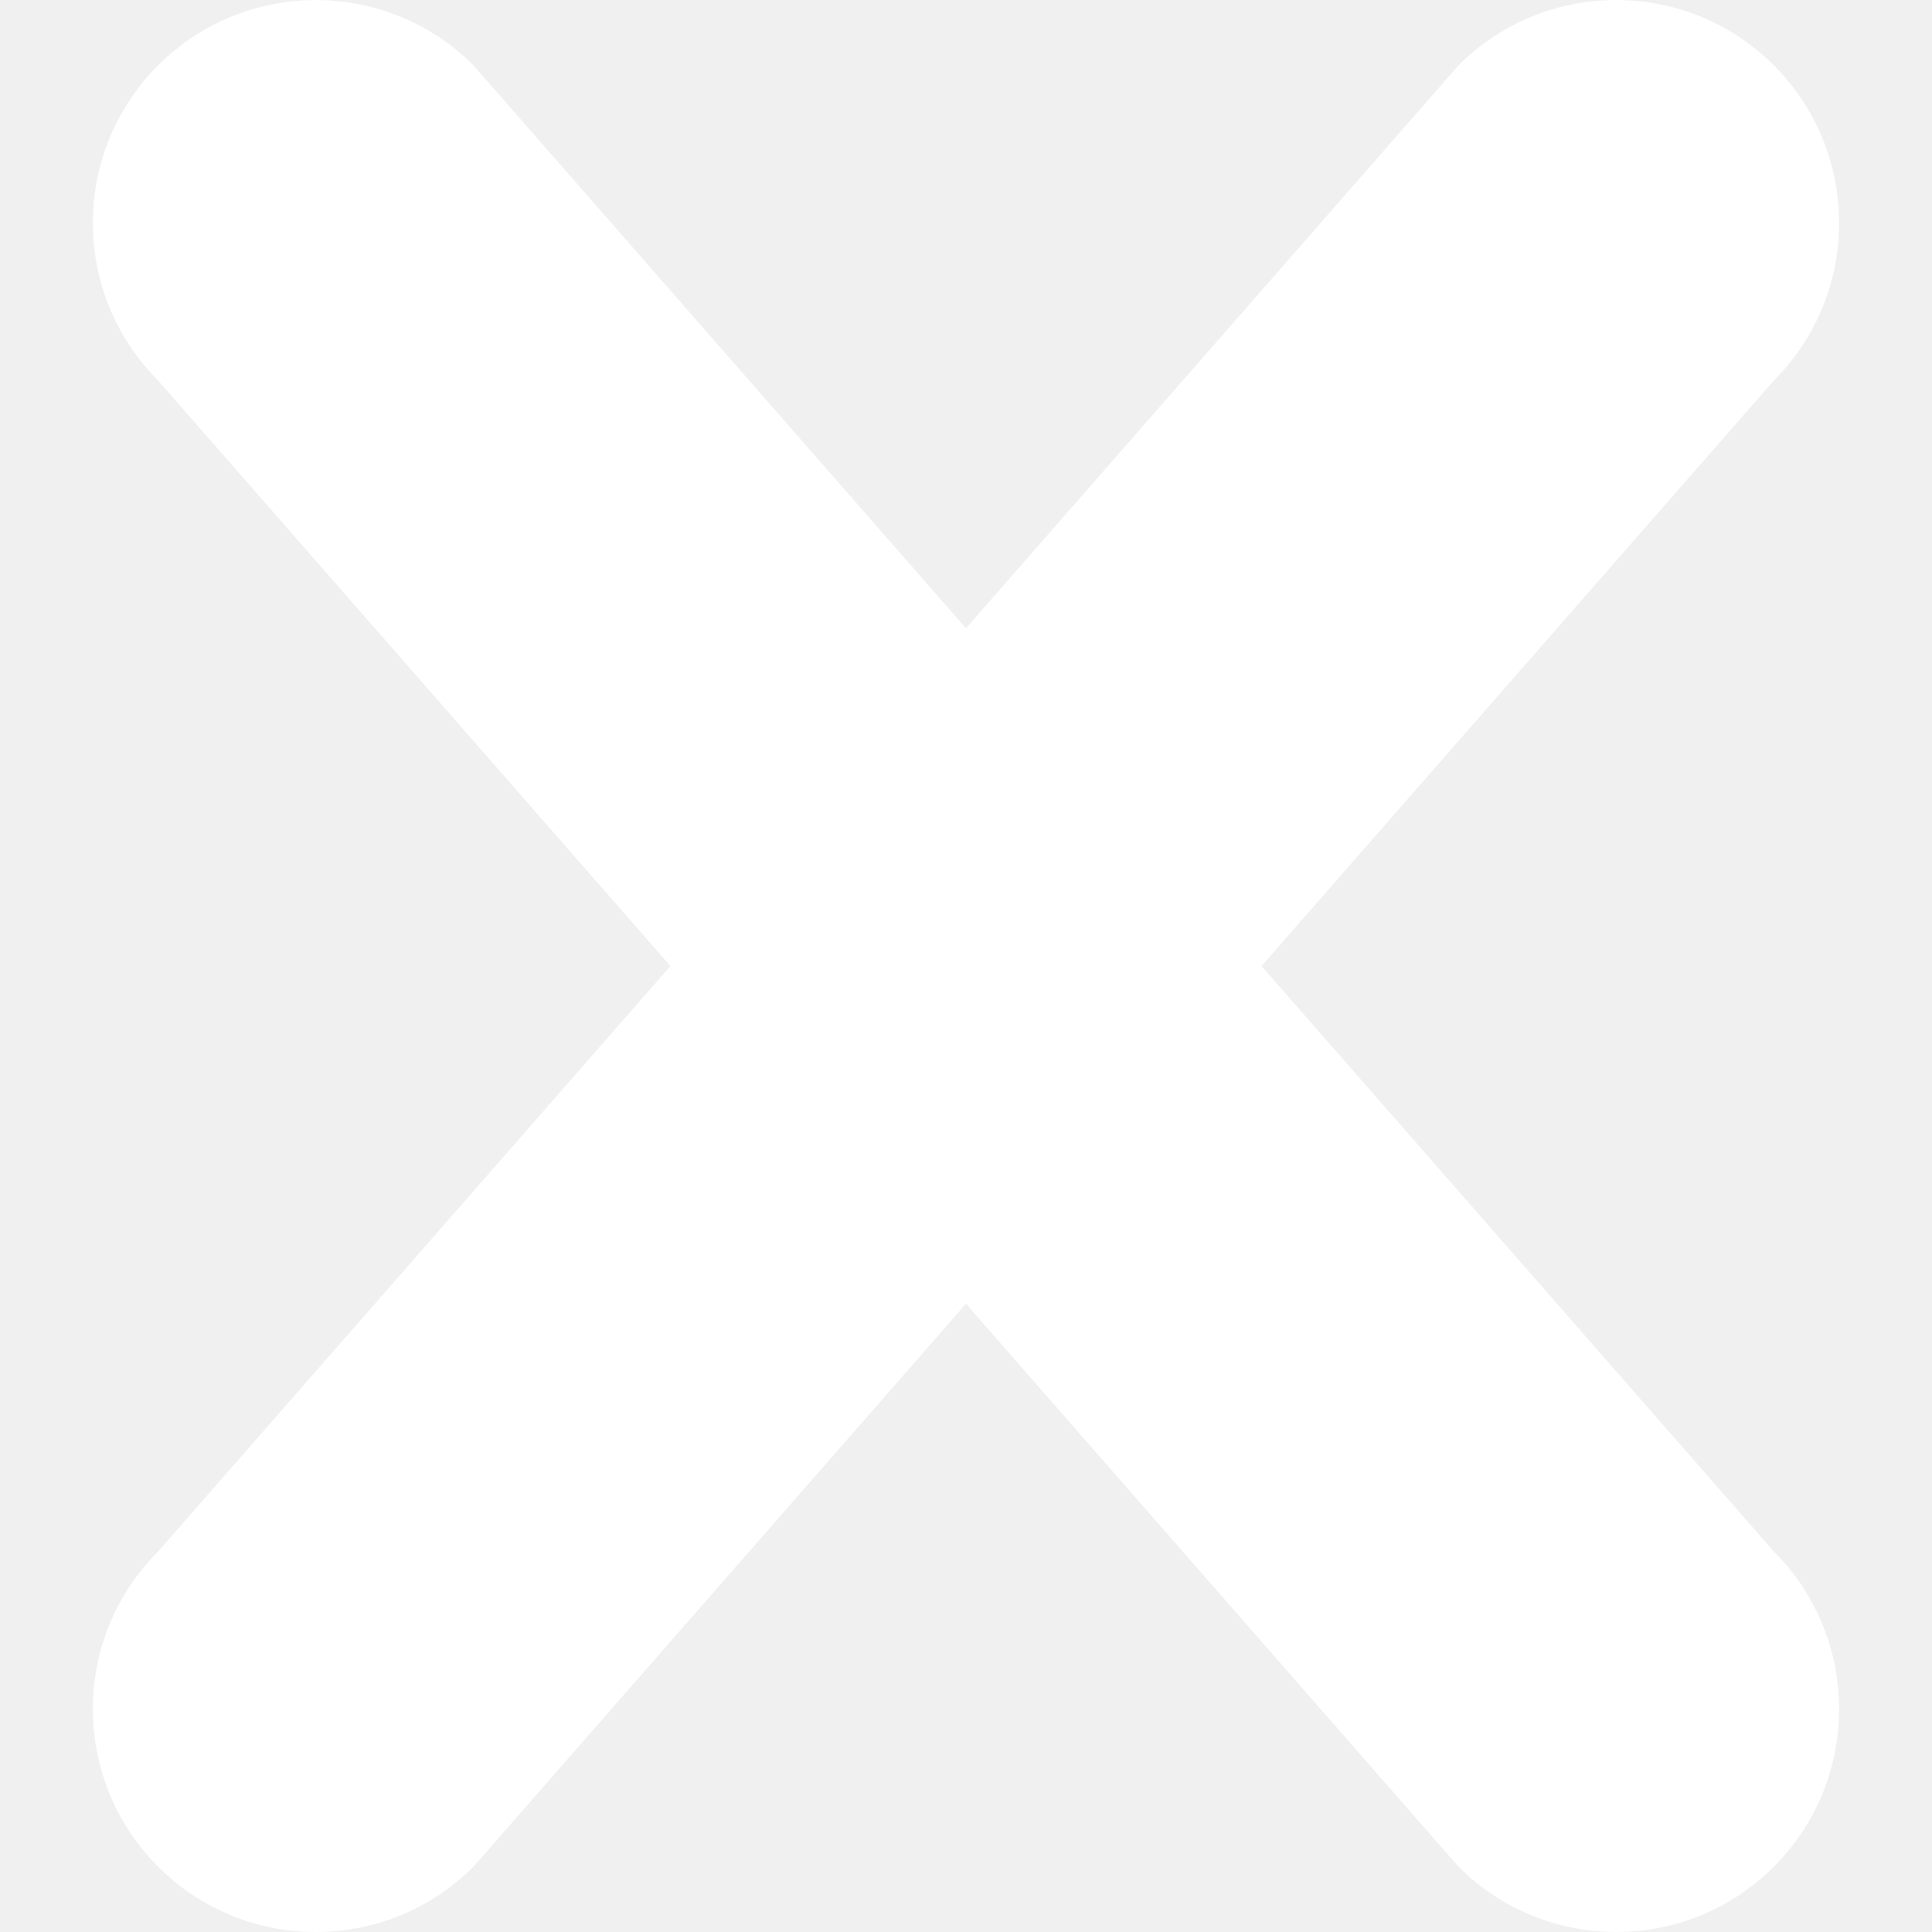
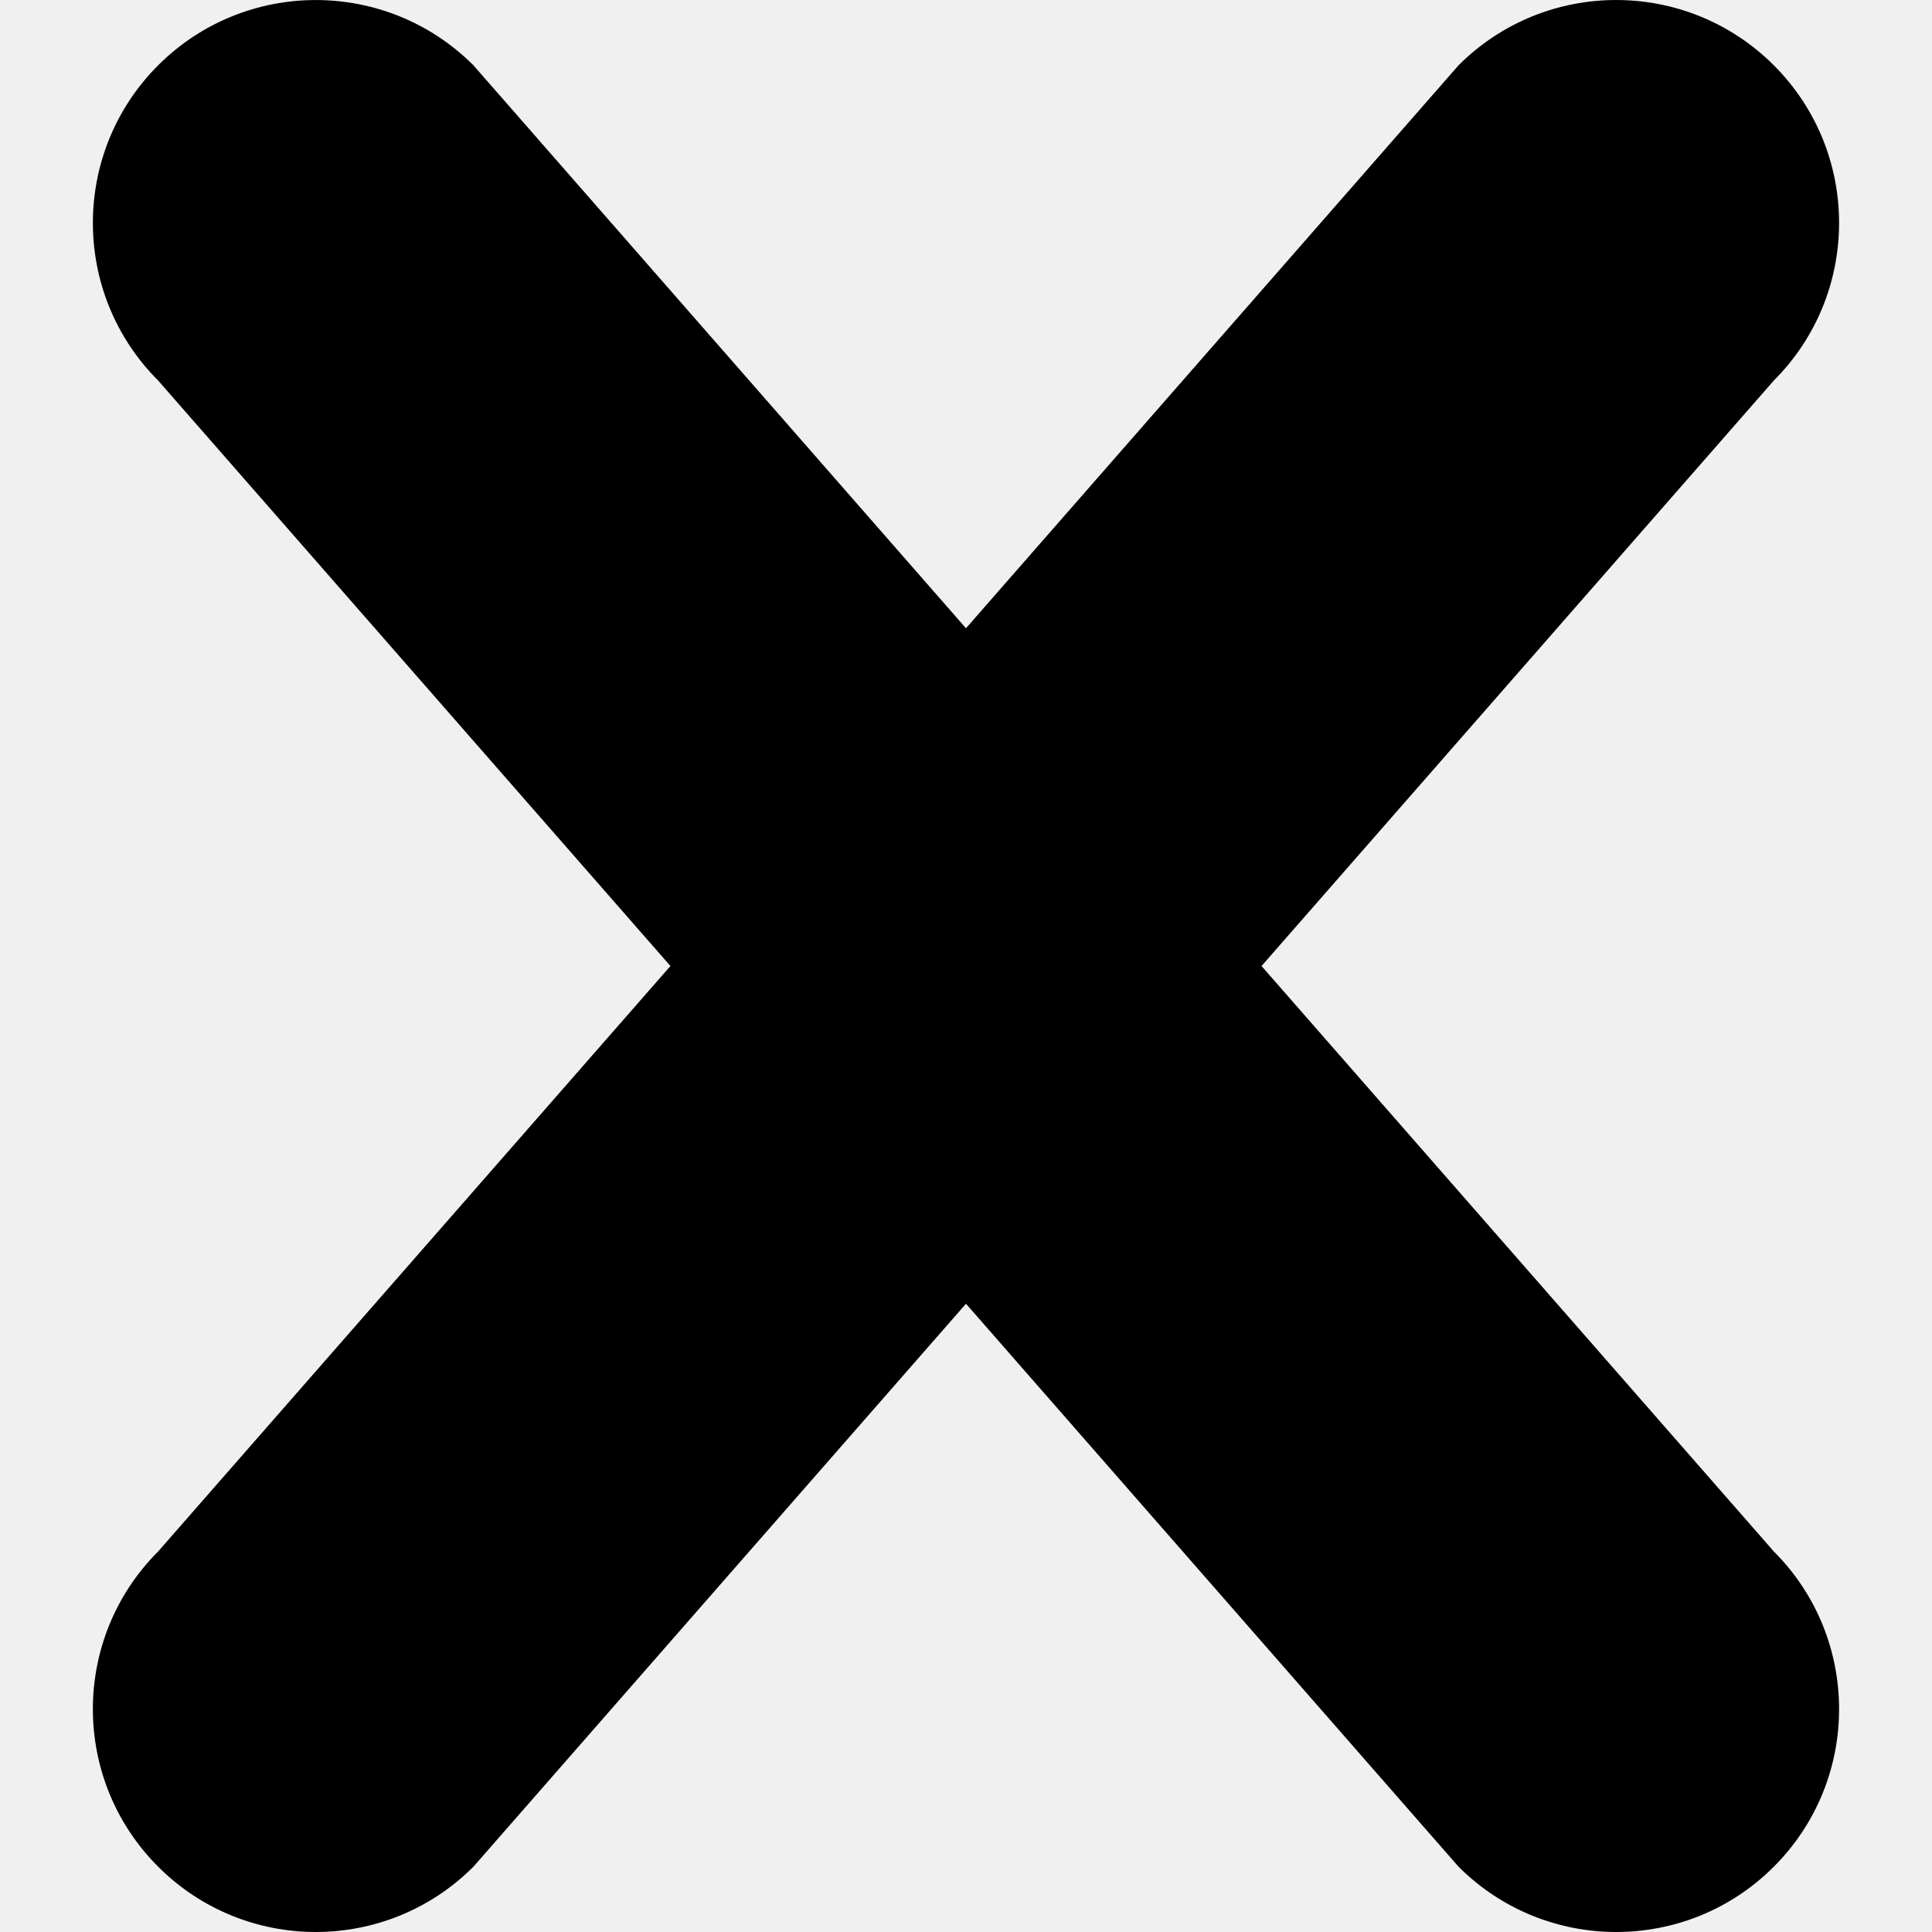
- <svg xmlns="http://www.w3.org/2000/svg" version="1.1" x="0px" y="0px" viewBox="0 0 52.001 52.001" style="enable-background:new 0 0 52.001 52.001;" xml:space="preserve">
+ <svg xmlns="http://www.w3.org/2000/svg" version="1.1" x="0px" y="0px" viewBox="0 0 52.001 52.001" xml:space="preserve">
  <g>
    <g>
-       <path style="fill:#fff;" d="M47.743,41.758L33.955,26.001l13.788-15.758c2.343-2.344,2.343-6.143,0-8.486         c-2.345-2.343-6.144-2.342-8.486,0.001L26,16.91L12.743,1.758C10.4-0.584,6.602-0.585,4.257,1.757         c-2.343,2.344-2.343,6.143,0,8.486l13.788,15.758L4.257,41.758c-2.343,2.343-2.343,6.142-0.001,8.485         c2.344,2.344,6.143,2.344,8.487,0L26,35.091l13.257,15.152c2.345,2.344,6.144,2.344,8.487,0         C50.086,47.9,50.086,44.101,47.743,41.758z" />
+       <path d="M47.743,41.758L33.955,26.001l13.788-15.758c2.343-2.344,2.343-6.143,0-8.486         c-2.345-2.343-6.144-2.342-8.486,0.001L26,16.91L12.743,1.758C10.4-0.584,6.602-0.585,4.257,1.757         c-2.343,2.344-2.343,6.143,0,8.486l13.788,15.758L4.257,41.758c-2.343,2.343-2.343,6.142-0.001,8.485         c2.344,2.344,6.143,2.344,8.487,0L26,35.091l13.257,15.152c2.345,2.344,6.144,2.344,8.487,0         C50.086,47.9,50.086,44.101,47.743,41.758z" />
    </g>
  </g>
  <g />
  <g />
  <g />
  <g />
  <g />
  <g />
  <g />
  <g />
  <g />
  <g />
  <g />
  <g />
  <g />
  <g />
  <g />
</svg>
